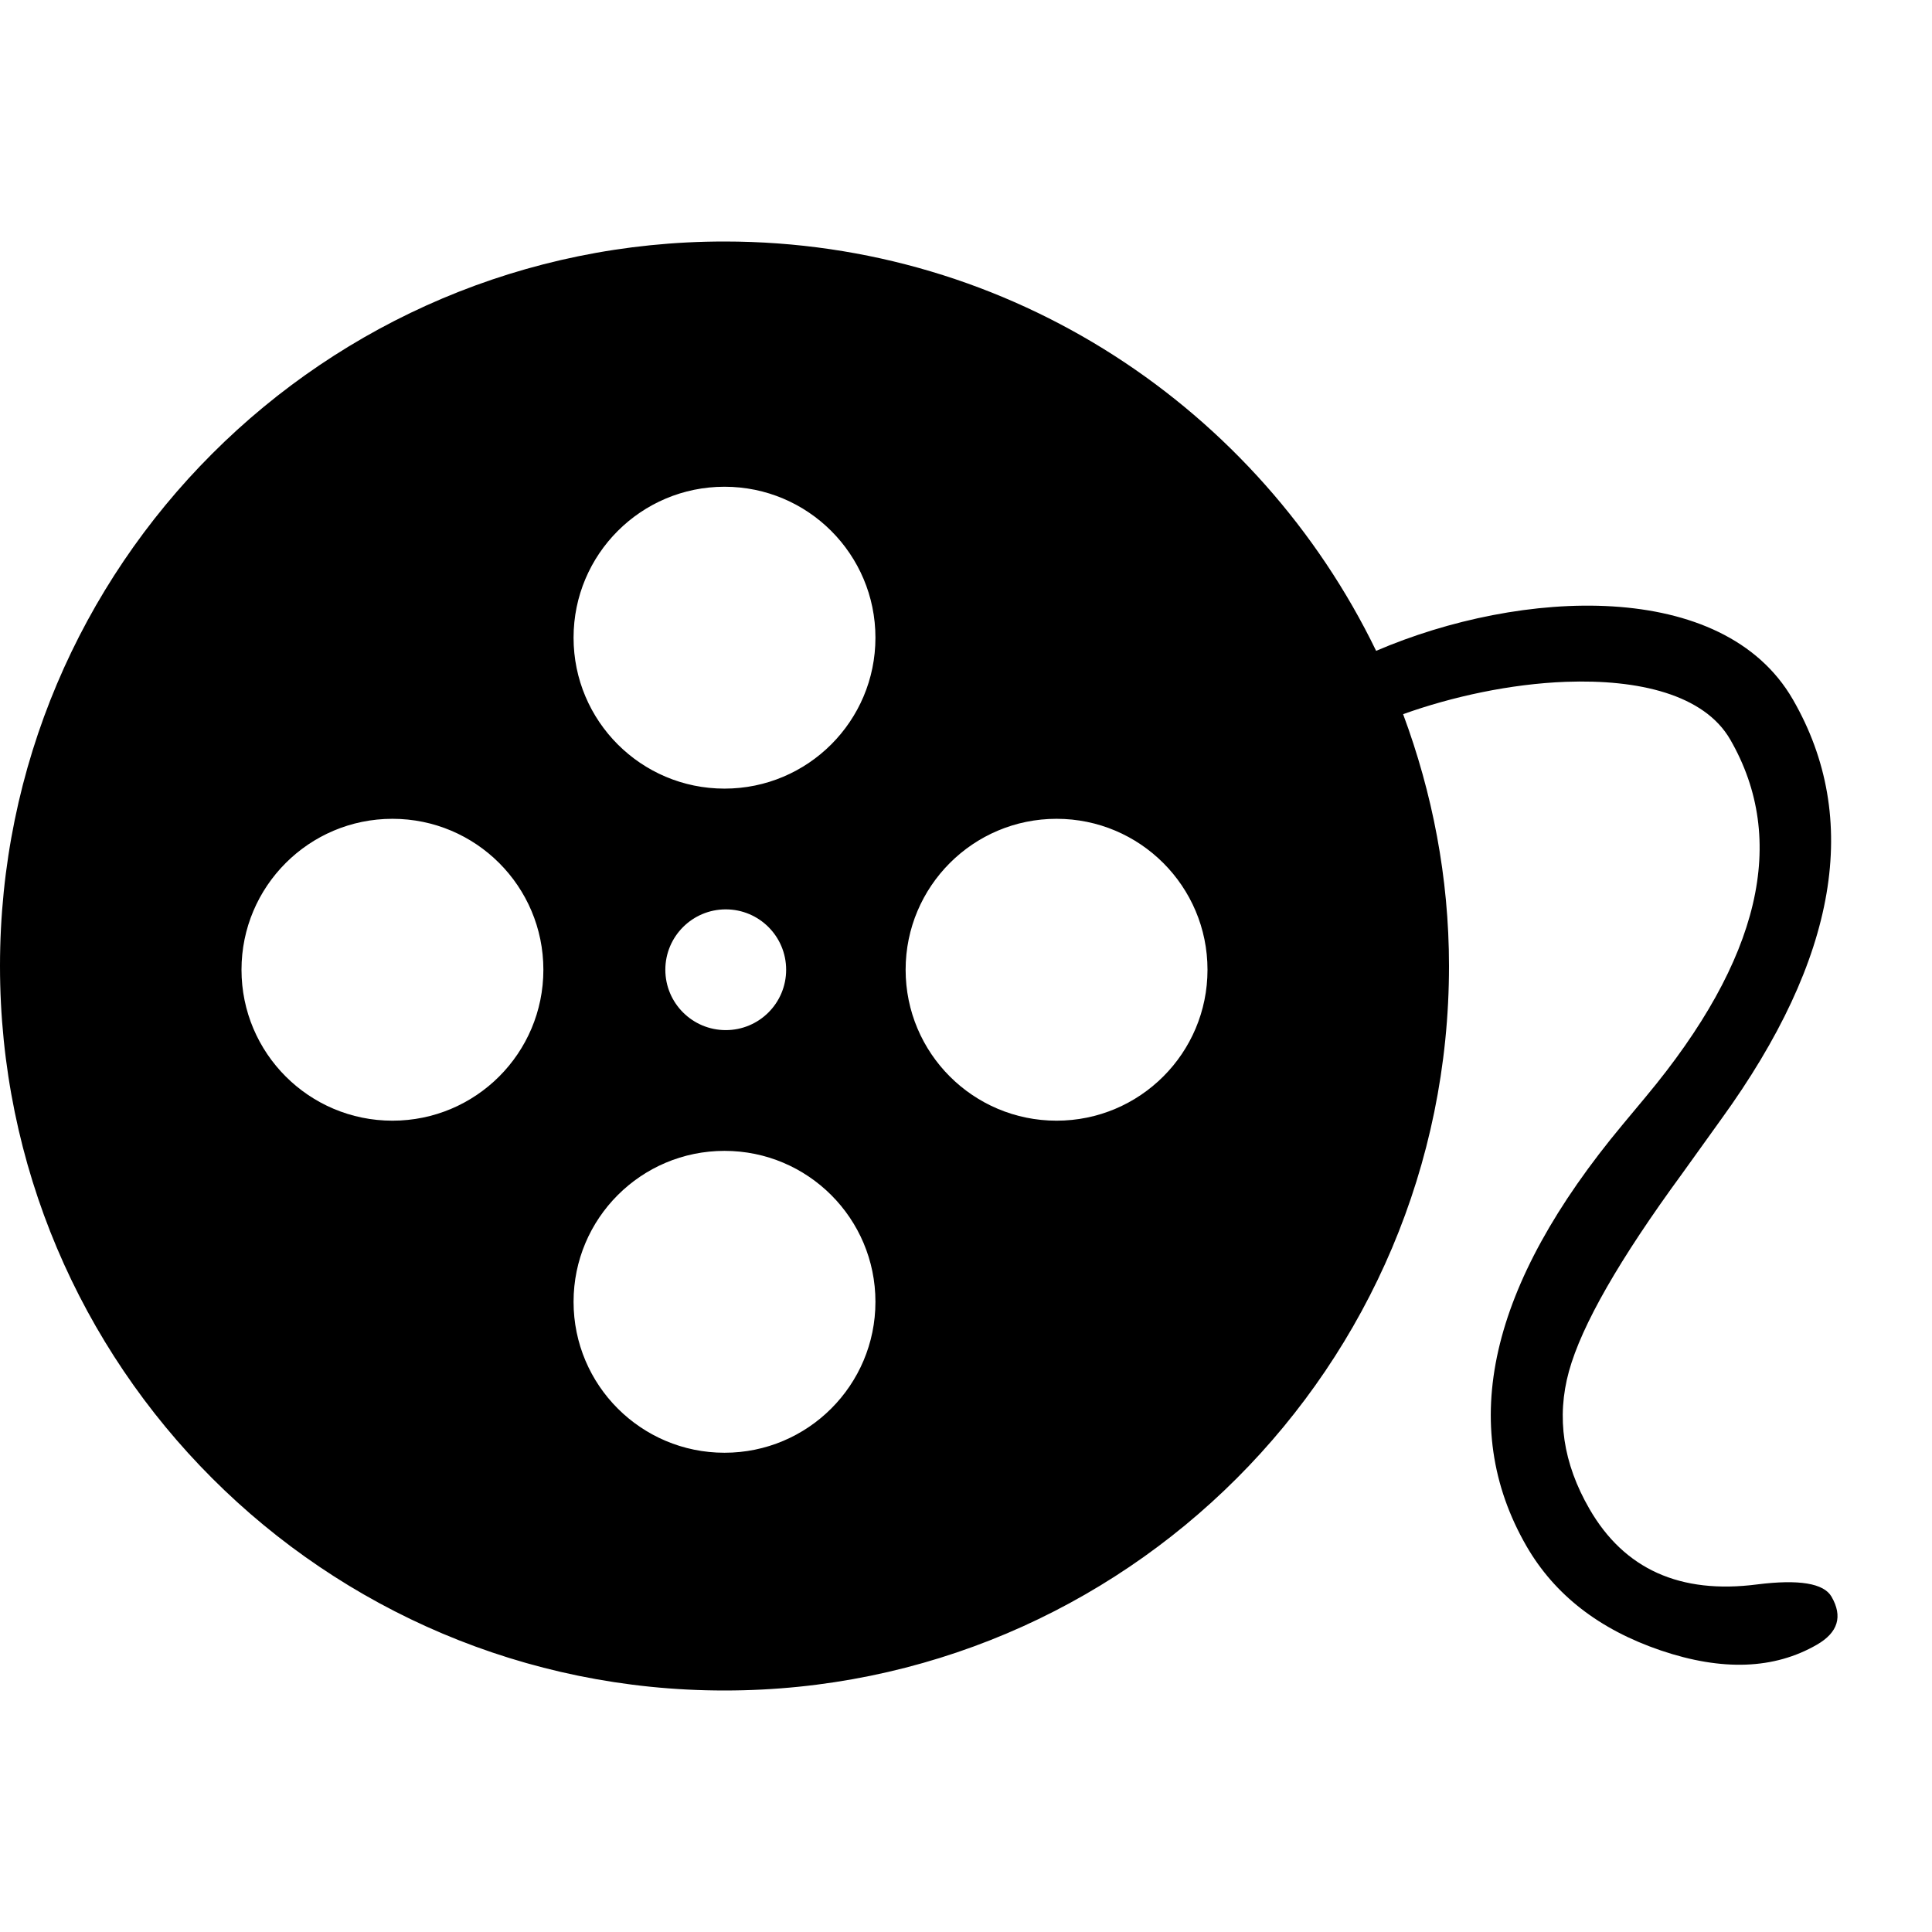
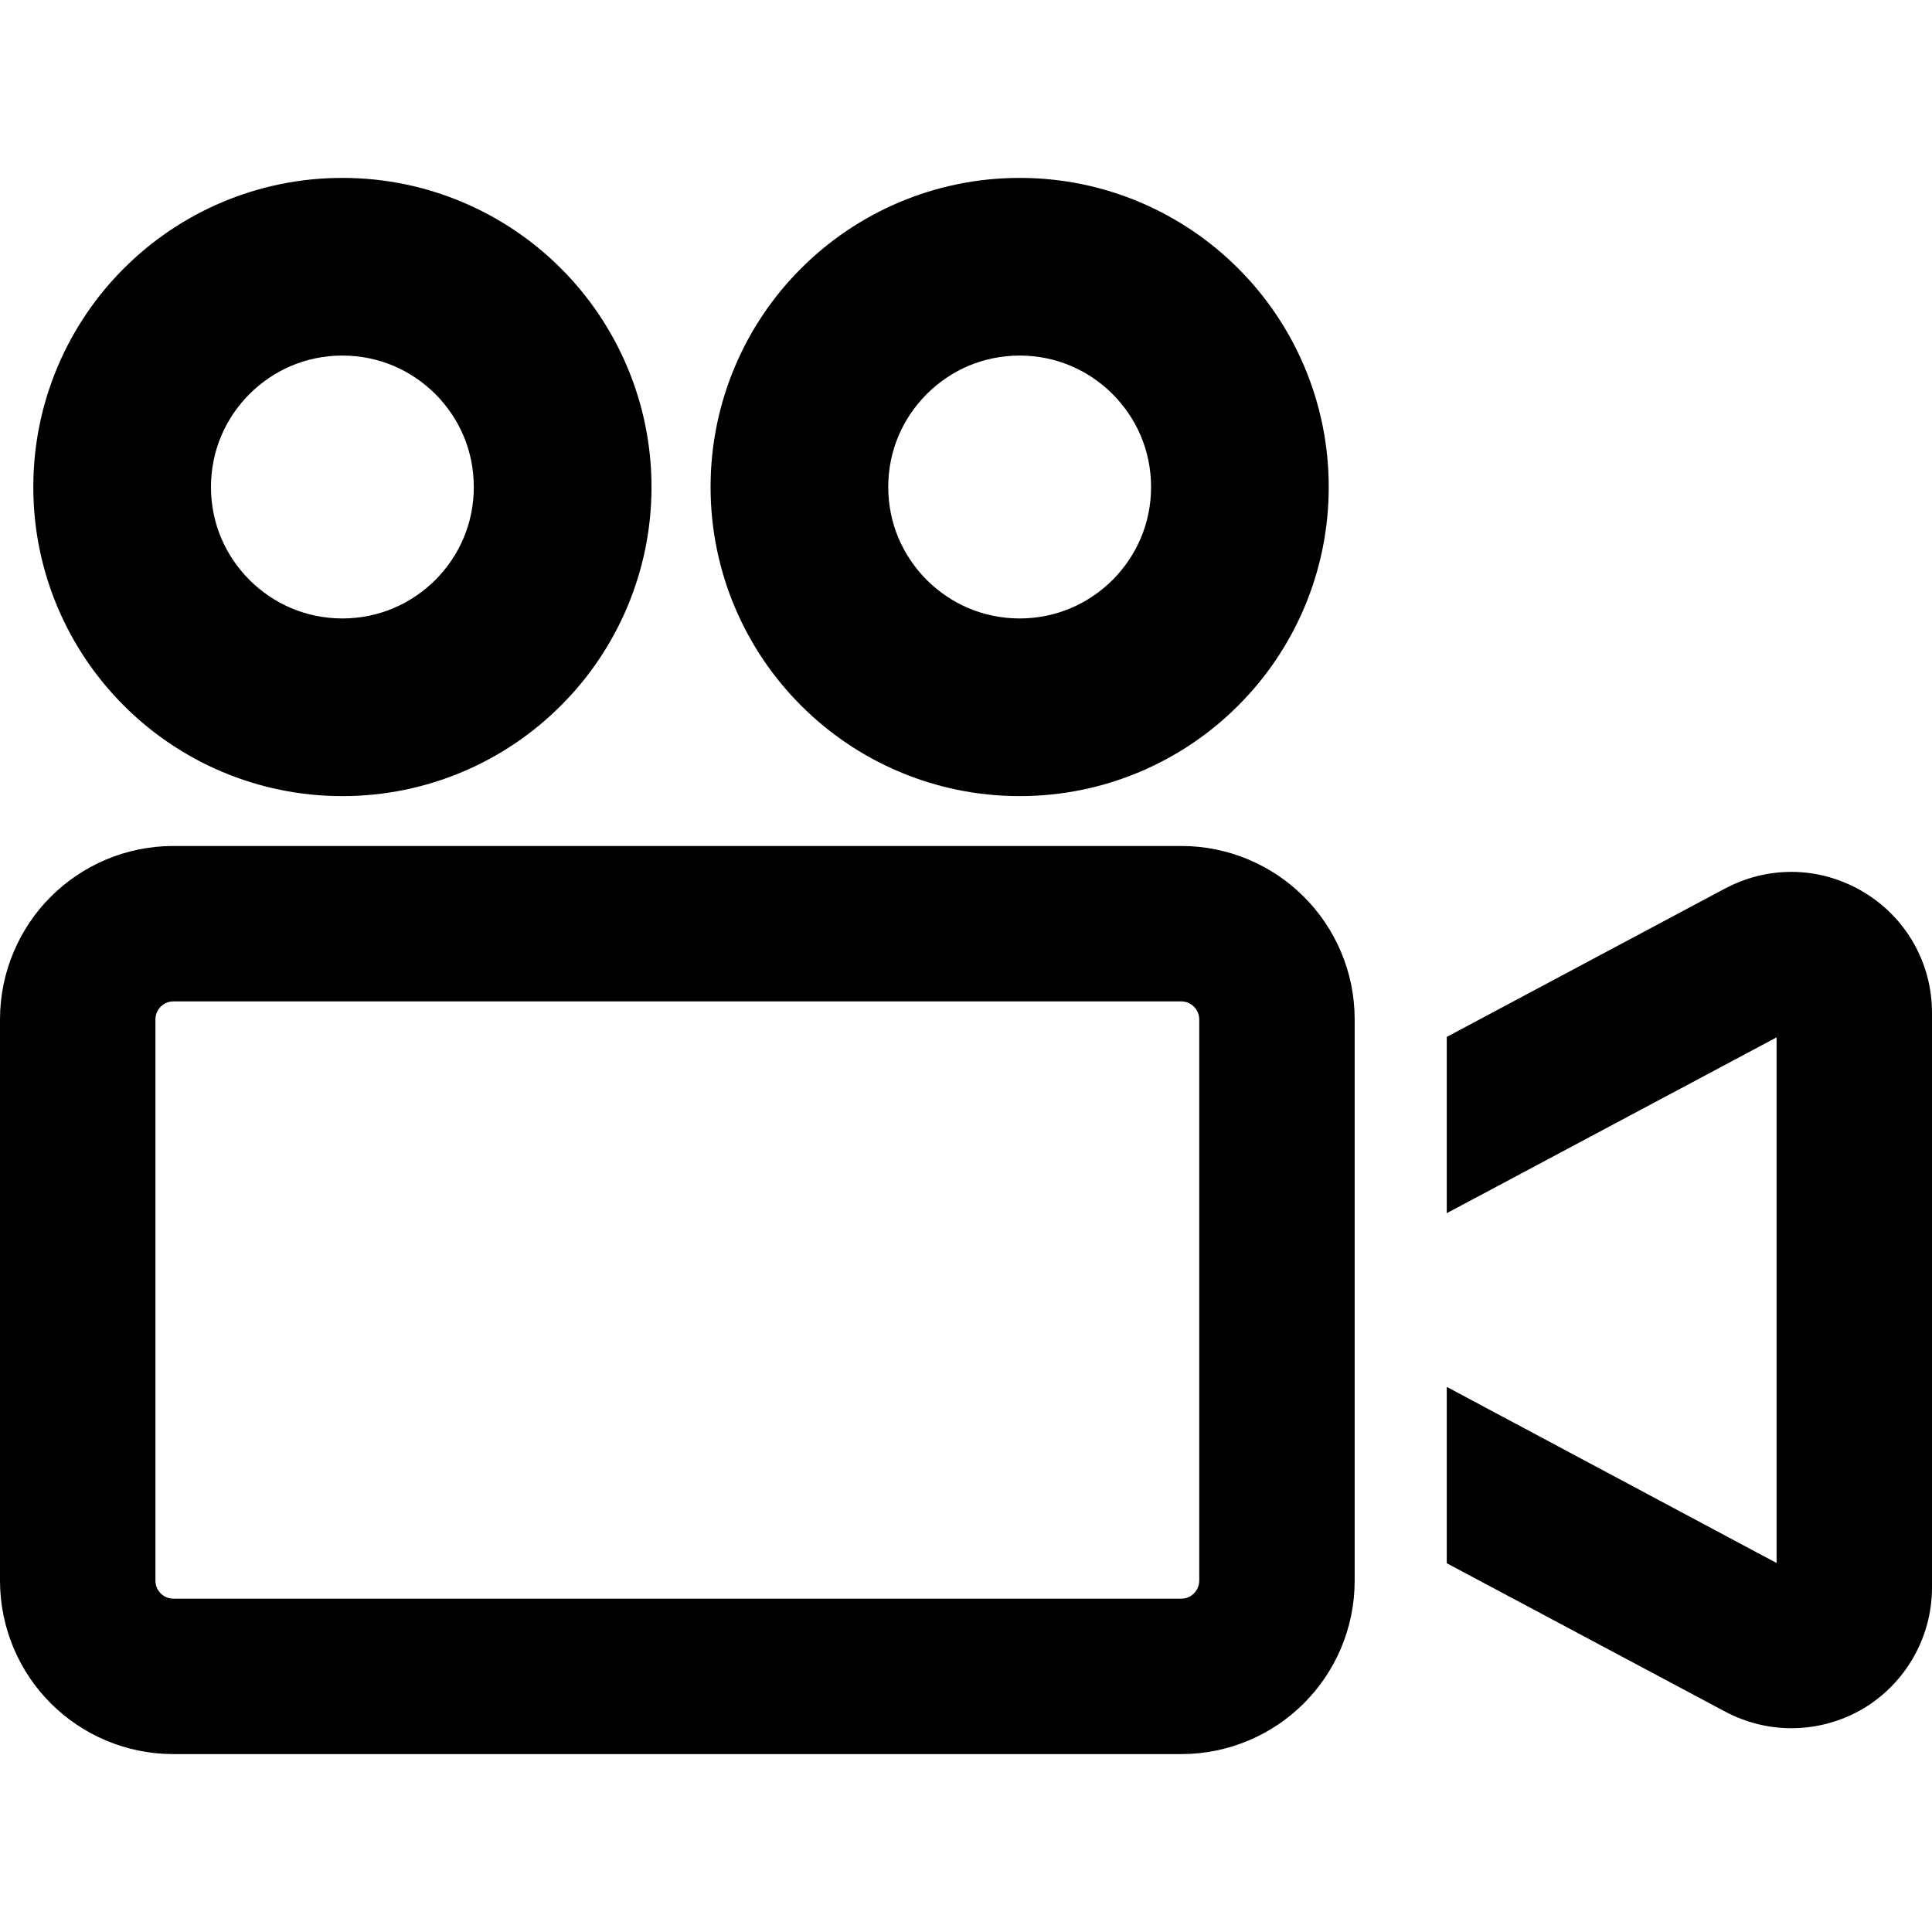
- <svg xmlns="http://www.w3.org/2000/svg" width="800px" height="800px" viewBox="0 0 32 32" version="1.1">
-   <path d="M30.335 26.445c-0.128-0.221-0.538-0.289-1.231-0.202-1.275 0.165-2.201-0.251-2.778-1.251-0.437-0.756-0.55-1.516-0.339-2.28s0.836-1.854 1.874-3.272l0.649-0.904c1.928-2.663 2.323-4.979 1.186-6.95-1.157-2.006-4.5-1.837-6.903-0.806-1.944-4.009-6.040-6.78-10.793-6.78-6.628 0-12 5.373-12 12s5.372 12 12 12c6.627 0 12-5.373 12-12 0-1.469-0.277-2.871-0.76-4.171 0.811-0.291 1.781-0.502 2.696-0.536 1.202-0.044 2.29 0.208 2.722 0.956 0.963 1.669 0.498 3.641-1.395 5.913l-0.388 0.466c-2.214 2.657-2.743 4.984-1.591 6.982 0.466 0.806 1.207 1.381 2.225 1.727 1.018 0.345 1.879 0.312 2.585-0.096 0.35-0.202 0.431-0.468 0.241-0.796zM6.5 18.562c-1.381 0-2.5-1.119-2.5-2.5 0-1.38 1.119-2.5 2.5-2.5s2.5 1.119 2.5 2.5c0 1.381-1.119 2.5-2.5 2.5zM12 24.062c-1.381 0-2.5-1.119-2.5-2.5s1.119-2.5 2.5-2.5 2.5 1.119 2.5 2.5-1.119 2.5-2.5 2.5zM11.020 16.062c0-0.552 0.449-1 1.001-1s1 0.447 1 1c0 0.553-0.448 1-1 1s-1.001-0.447-1.001-1zM12 13.062c-1.381 0-2.5-1.119-2.5-2.5s1.119-2.5 2.5-2.5 2.5 1.119 2.5 2.5c0 1.381-1.119 2.5-2.5 2.5zM17.5 18.562c-1.381 0-2.5-1.119-2.5-2.5 0-1.38 1.119-2.5 2.5-2.5s2.5 1.119 2.5 2.5c0 1.381-1.119 2.5-2.5 2.5z" />
+ <svg xmlns="http://www.w3.org/2000/svg" version="1.1" id="_x32_" width="800px" height="800px" viewBox="0 0 512 512" xml:space="preserve">
+   <g>
+     <path class="st0" d="M90.734,210.977c22.547,0.016,43.172-9.203,57.922-24c14.781-14.734,24-35.359,24-57.906   s-9.219-43.188-24-57.938c-14.75-14.781-35.375-24-57.922-23.984c-22.547-0.016-43.172,9.203-57.922,24   c-14.781,14.734-24,35.375-23.984,57.922c-0.016,22.547,9.203,43.156,23.984,57.906C47.563,201.773,68.188,210.992,90.734,210.977z    M66.109,104.43c6.375-6.344,14.938-10.188,24.625-10.203c9.703,0.016,18.25,3.859,24.641,10.203   c6.328,6.375,10.188,14.938,10.188,24.641c0,9.688-3.859,18.234-10.188,24.625c-6.391,6.328-14.938,10.188-24.641,10.203   c-9.688-0.016-18.25-3.875-24.625-10.203c-6.344-6.391-10.188-14.938-10.203-24.625C55.922,119.367,59.766,110.805,66.109,104.43z" />
+     <path class="st0" d="M270.219,210.977c22.547,0.016,43.172-9.203,57.922-24c14.781-14.75,24-35.359,23.984-57.906   c0.016-22.547-9.203-43.188-23.984-57.922c-14.75-14.797-35.375-24.016-57.922-24c-22.531-0.016-43.172,9.203-57.922,23.984   c-14.797,14.75-24,35.391-23.984,57.938c-0.016,22.547,9.203,43.172,23.984,57.906   C227.047,201.773,247.688,210.992,270.219,210.977z M245.594,104.43c6.375-6.344,14.938-10.188,24.625-10.203   c9.688,0.016,18.25,3.859,24.625,10.203c6.344,6.375,10.188,14.938,10.203,24.641c-0.016,9.688-3.859,18.234-10.203,24.625   c-6.375,6.328-14.938,10.188-24.625,10.203c-9.688-0.016-18.25-3.875-24.625-10.203c-6.344-6.391-10.188-14.938-10.203-24.625   C235.406,119.367,239.25,110.805,245.594,104.43z" />
+     <path class="st0" d="M313.047,224.195H45.953c-12.625-0.016-24.234,5.172-32.5,13.453C5.172,245.914,0,257.523,0,270.148v148.75   c0,12.625,5.172,24.25,13.453,32.5c8.266,8.281,19.875,13.469,32.5,13.453h267.094c12.609,0.016,24.234-5.172,32.484-13.453   c8.297-8.25,13.484-19.875,13.469-32.5v-148.75c0.016-12.625-5.172-24.234-13.469-32.5   C337.281,229.367,325.656,224.18,313.047,224.195z M317.813,418.898c-0.031,1.391-0.516,2.453-1.406,3.375   c-0.922,0.891-1.984,1.375-3.359,1.391H45.953c-1.391-0.016-2.438-0.5-3.359-1.391c-0.891-0.922-1.375-1.984-1.406-3.375v-148.75   c0.031-1.375,0.516-2.438,1.406-3.375c0.922-0.875,1.969-1.375,3.359-1.391h267.094c1.375,0.016,2.438,0.516,3.359,1.391   c0.891,0.938,1.375,2,1.406,3.375V418.898z" />
+     <path class="st0" d="M493.875,236.414c-5.828-3.516-12.531-5.359-19.125-5.359c-6.063,0-12.063,1.484-17.609,4.422l-73.734,39.313   v46.719l87.406-46.594v139.297l-87.406-46.672v46.734l73.734,39.297c5.547,2.953,11.547,4.422,17.609,4.422   c6.594,0,13.297-1.766,19.188-5.297C505.125,445.93,512,433.805,512,420.68V268.367C512,255.242,505.125,243.117,493.875,236.414z" />
+   </g>
</svg>
